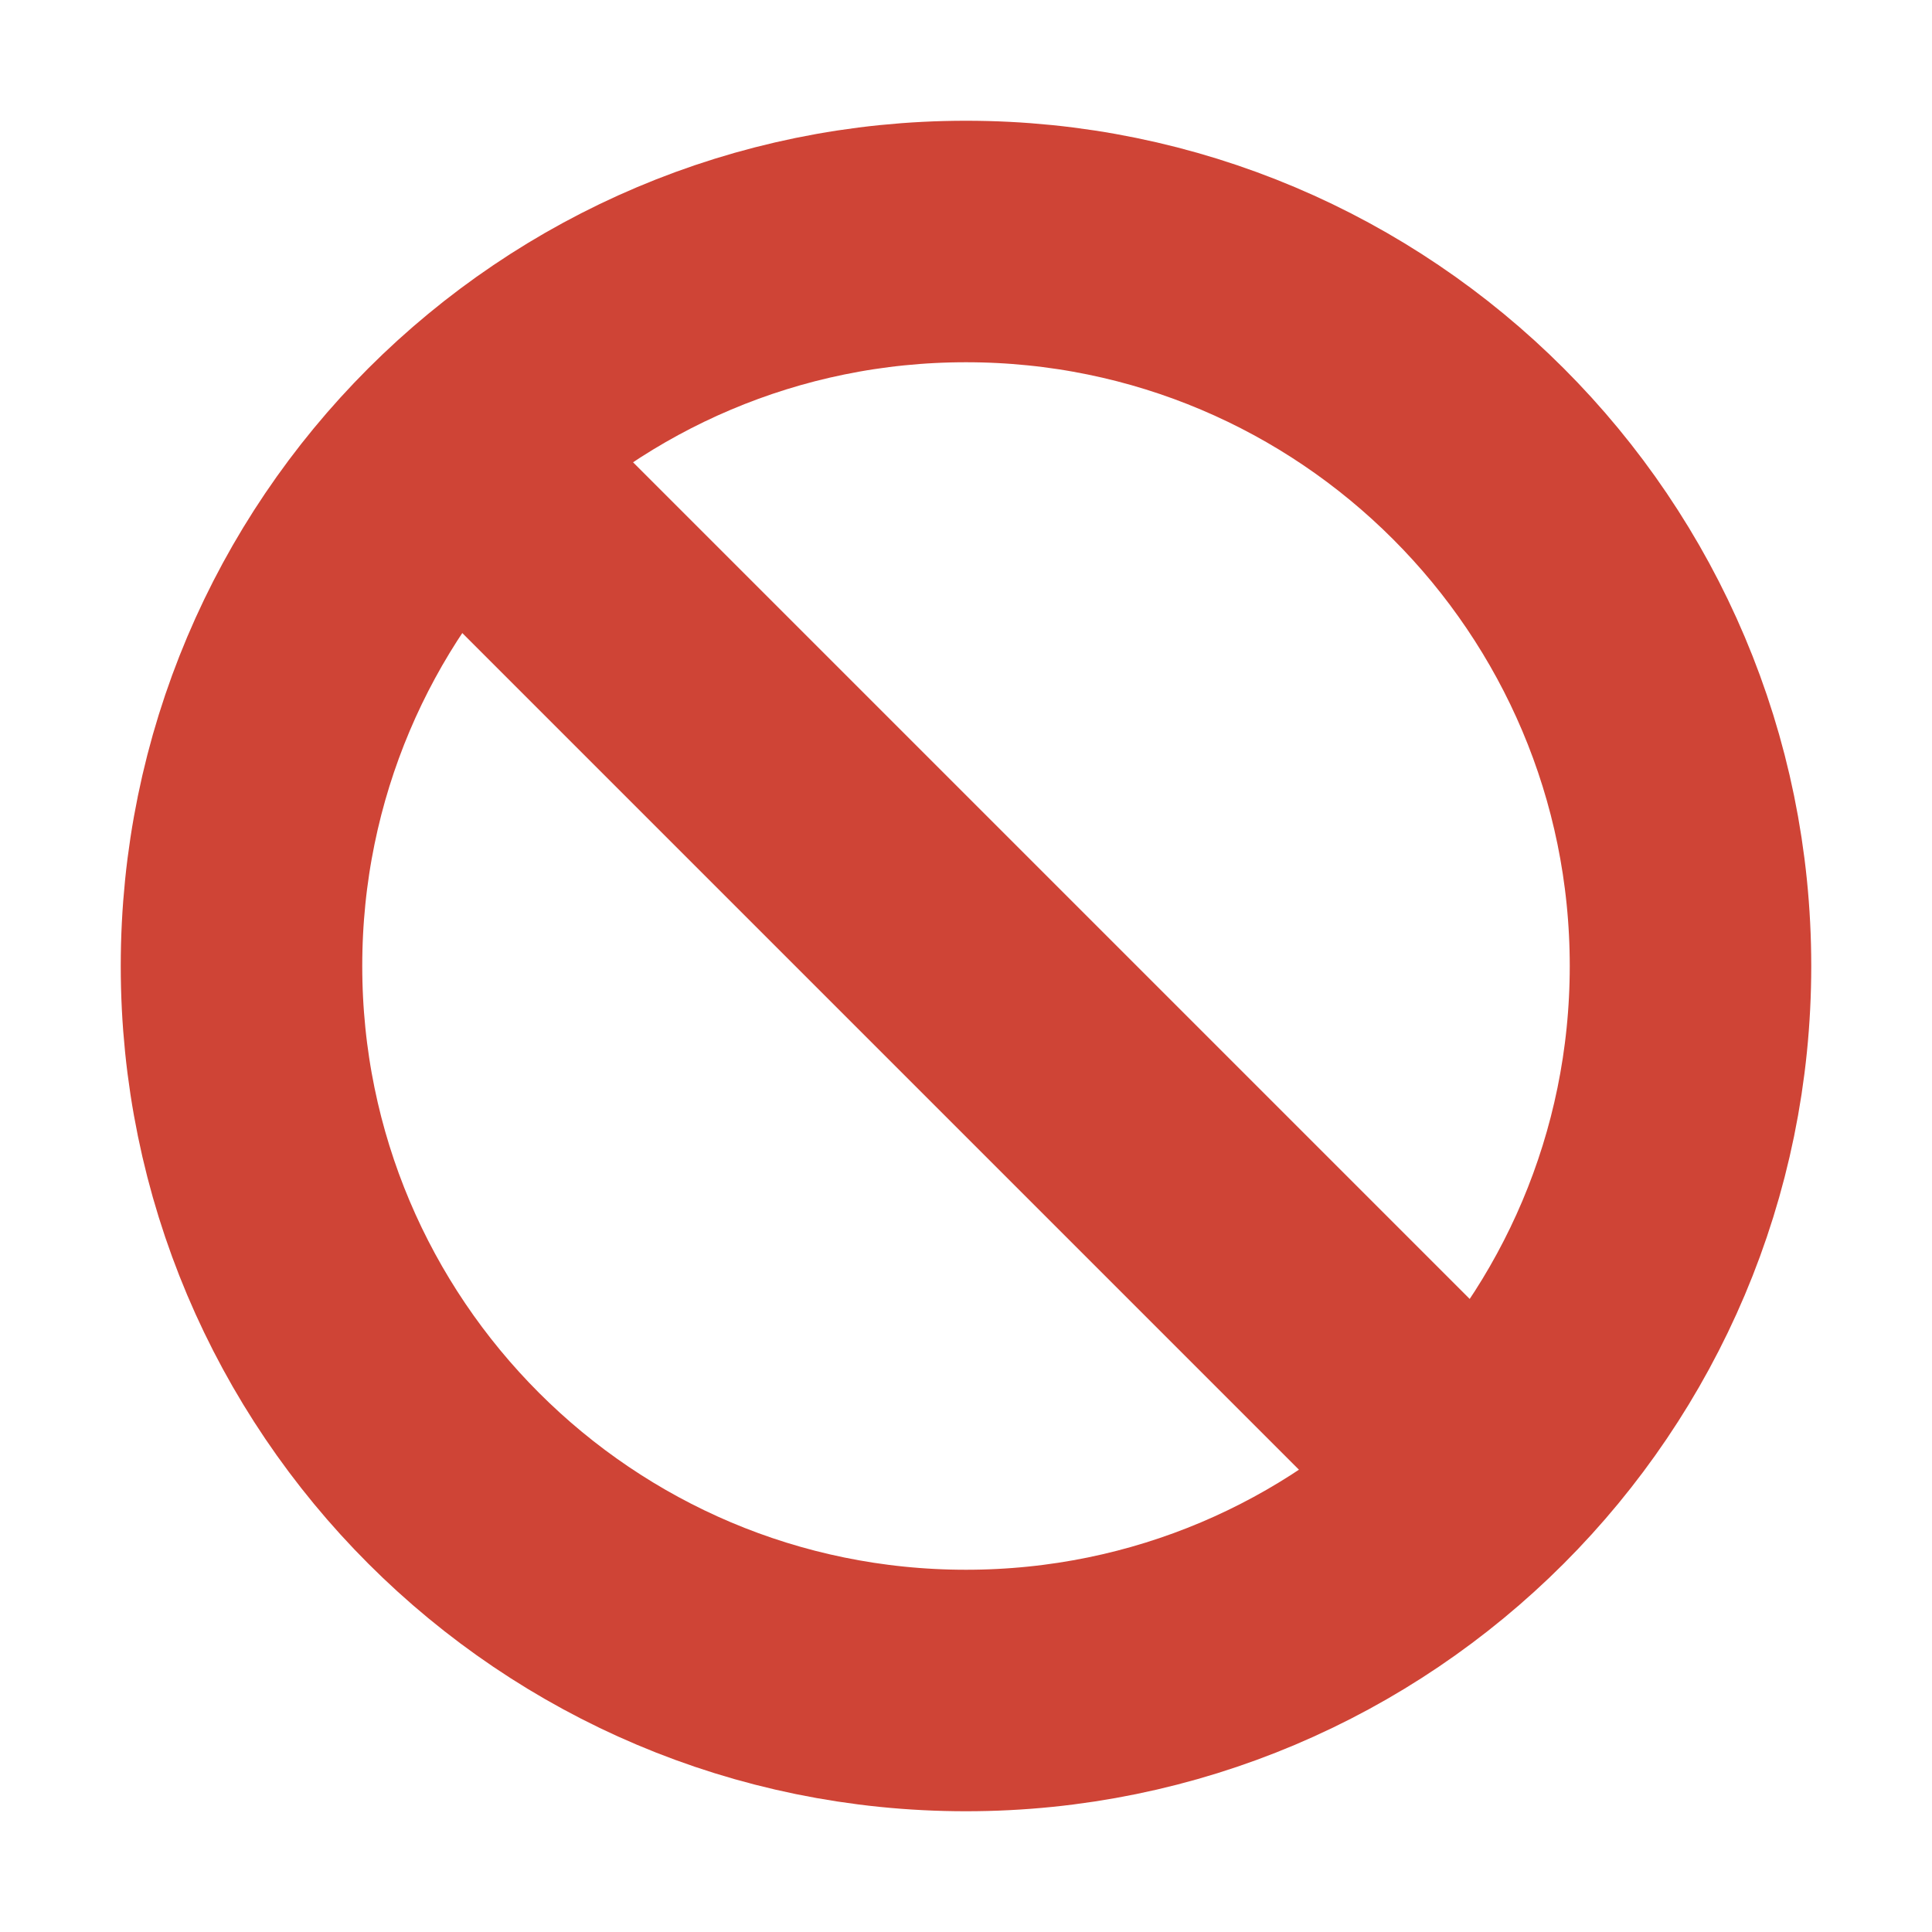
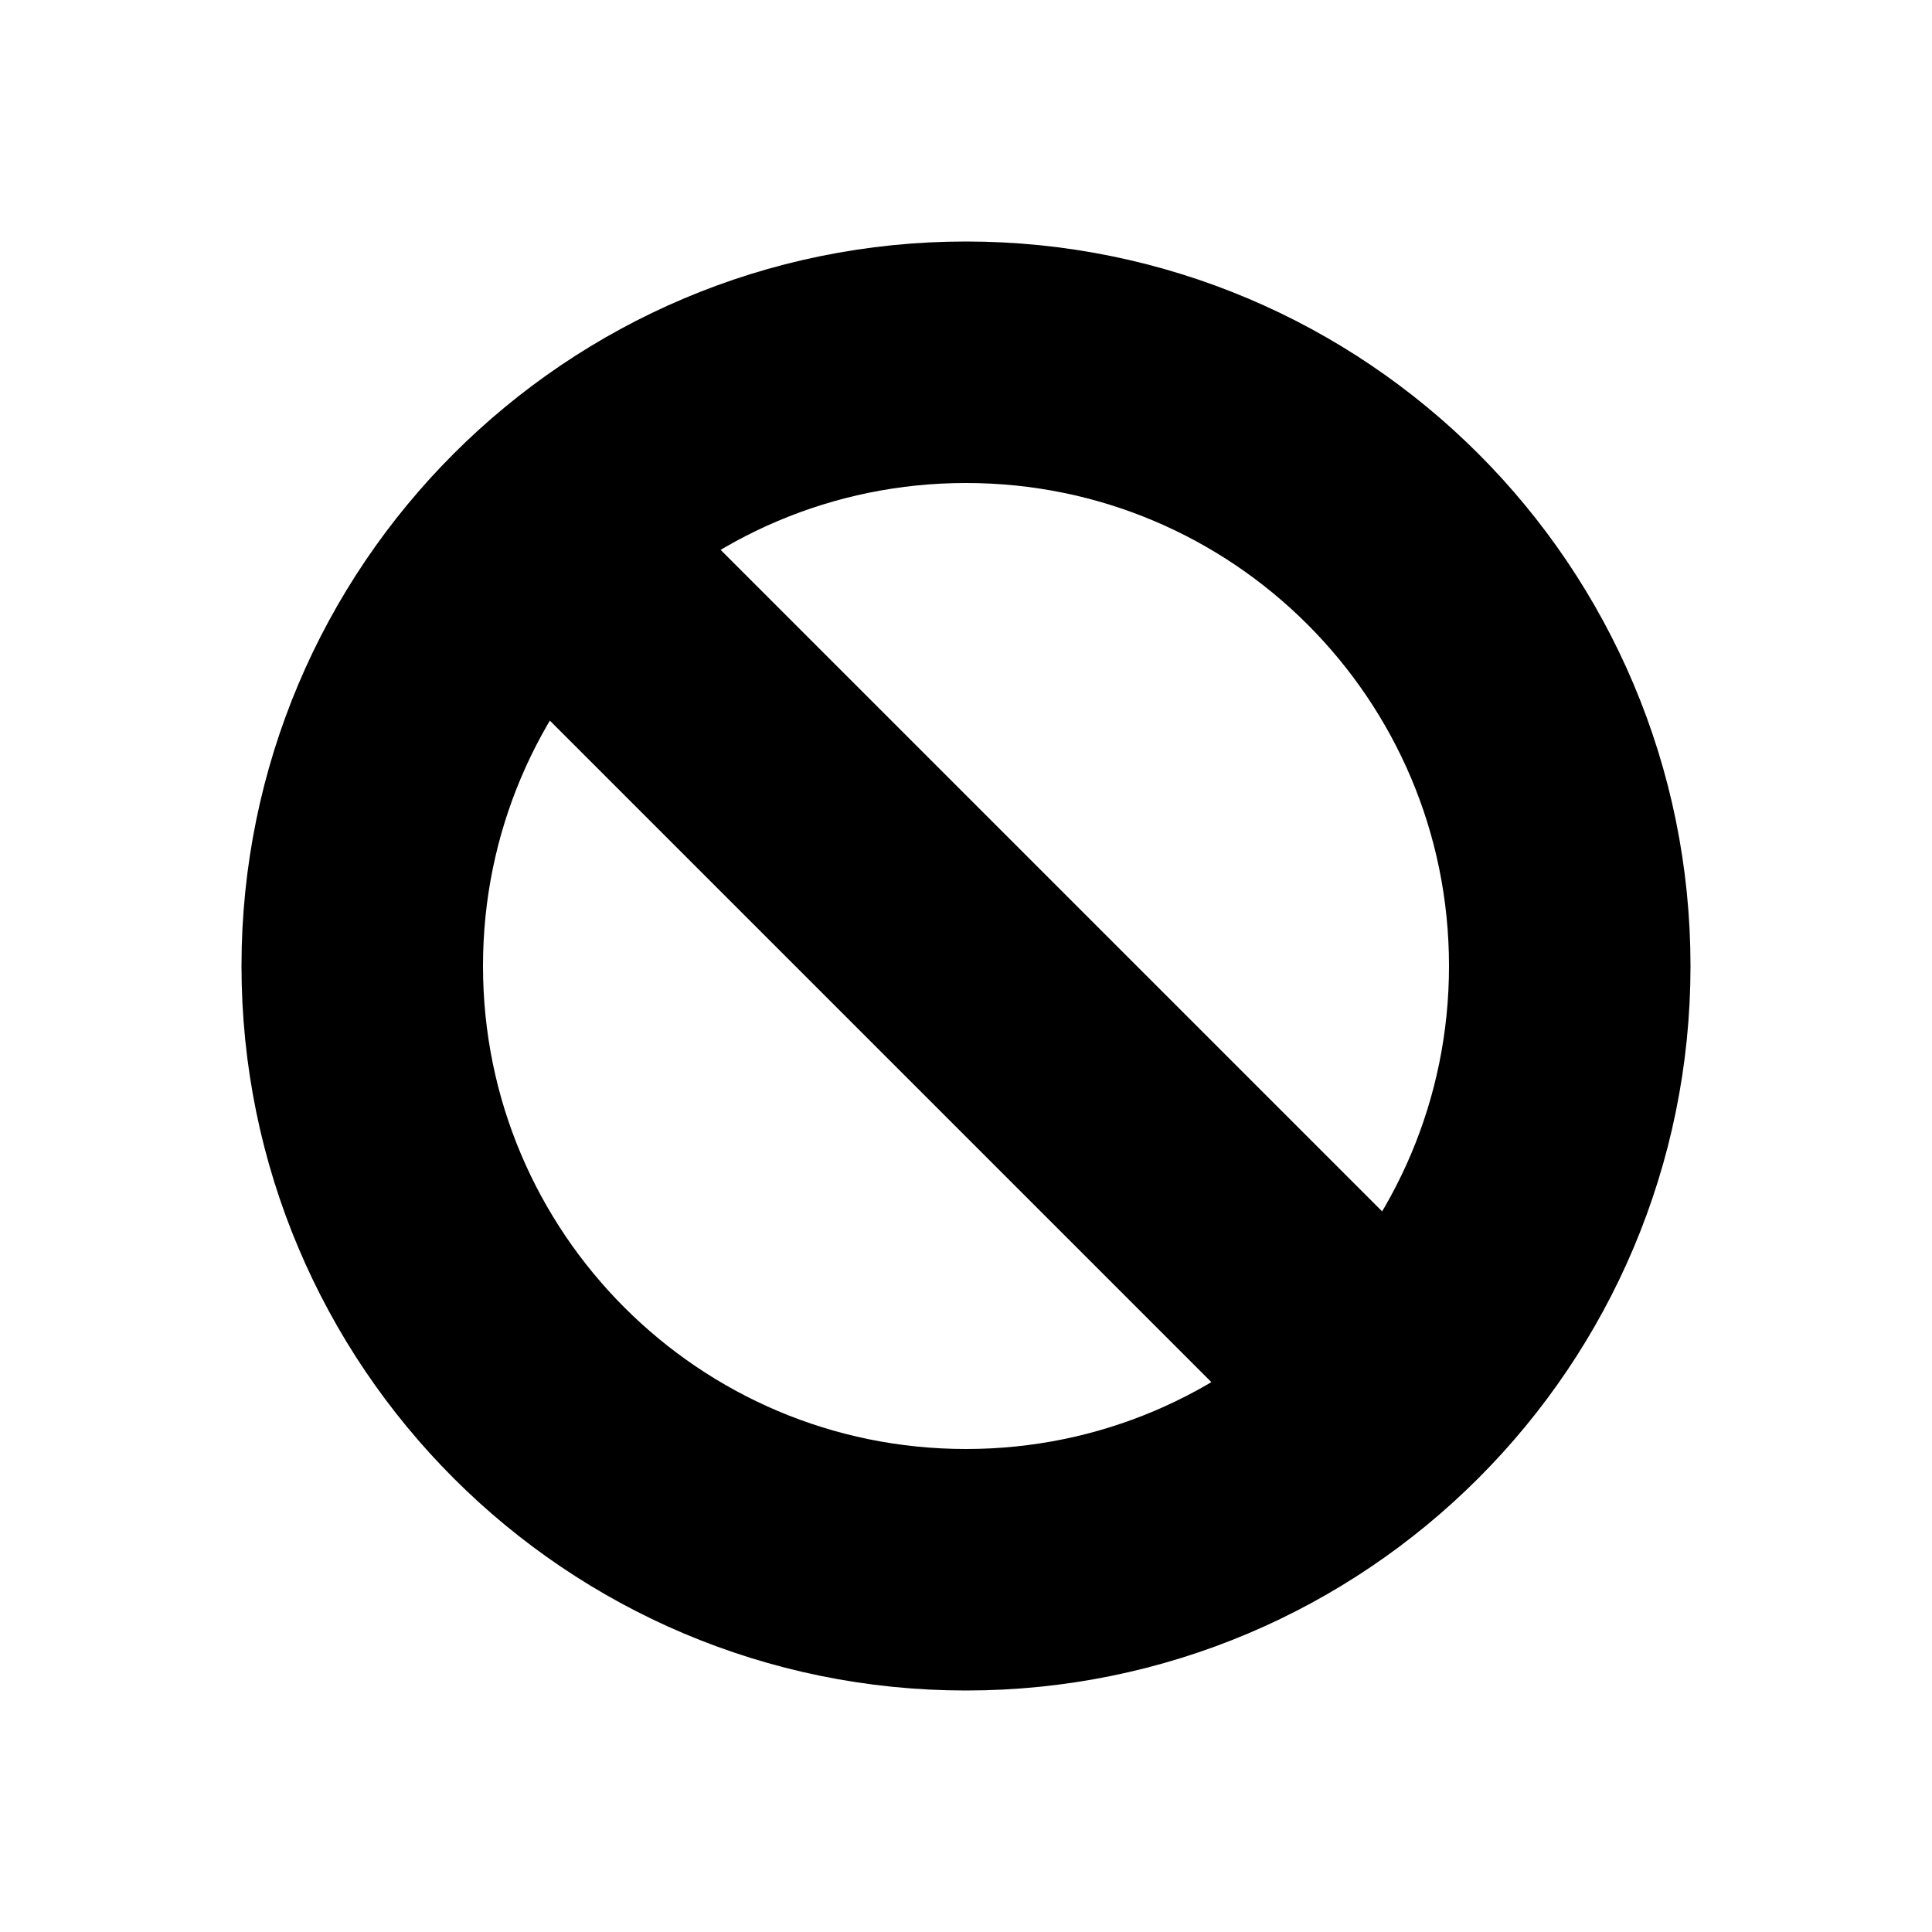
<svg xmlns="http://www.w3.org/2000/svg" width="16" height="16" viewBox="0 0 16 16">
-   <circle fill="none" stroke="#cf4436" stroke-width="2" cx="8" cy="8" r="6" />
-   <path stroke="#cf4436" stroke-width="2" d="M3.8 3.8l8.4 8.4" />
+   <circle fill="none" stroke="#000" stroke-width="2" cx="8" cy="8" r="5" />
+   <path stroke="#000" stroke-width="2" d="M4 4l8 8" />
</svg>
